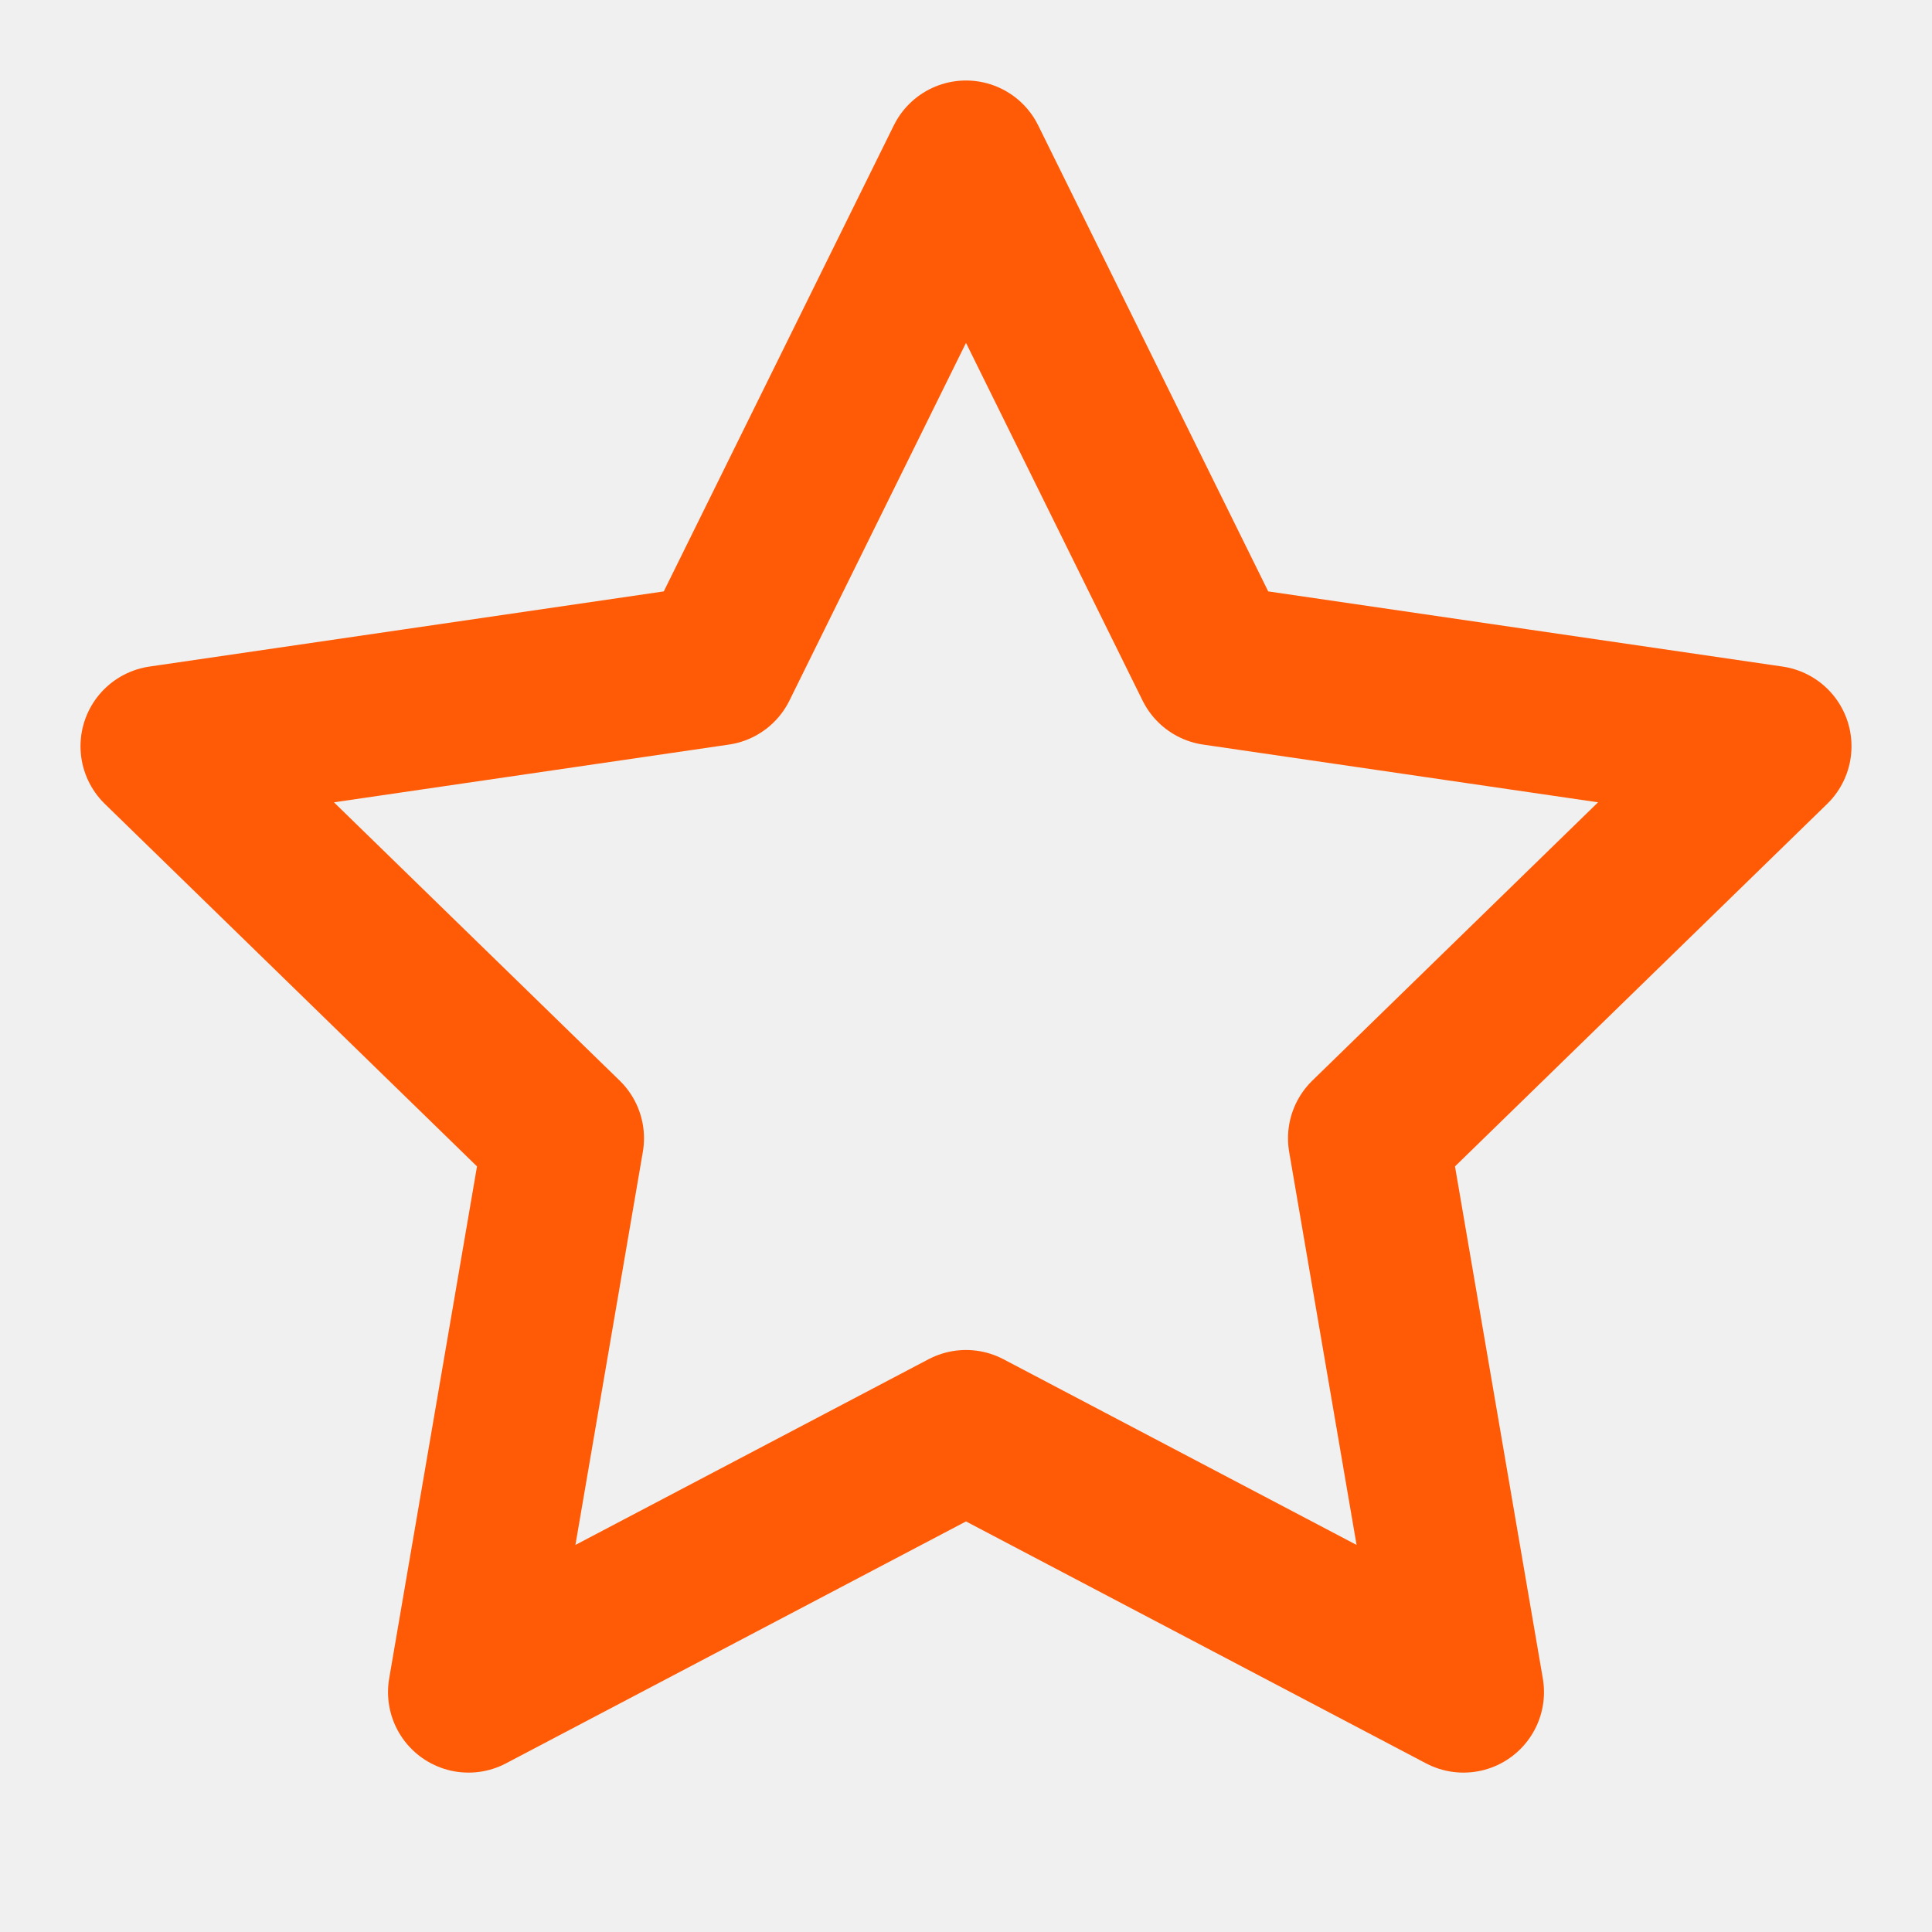
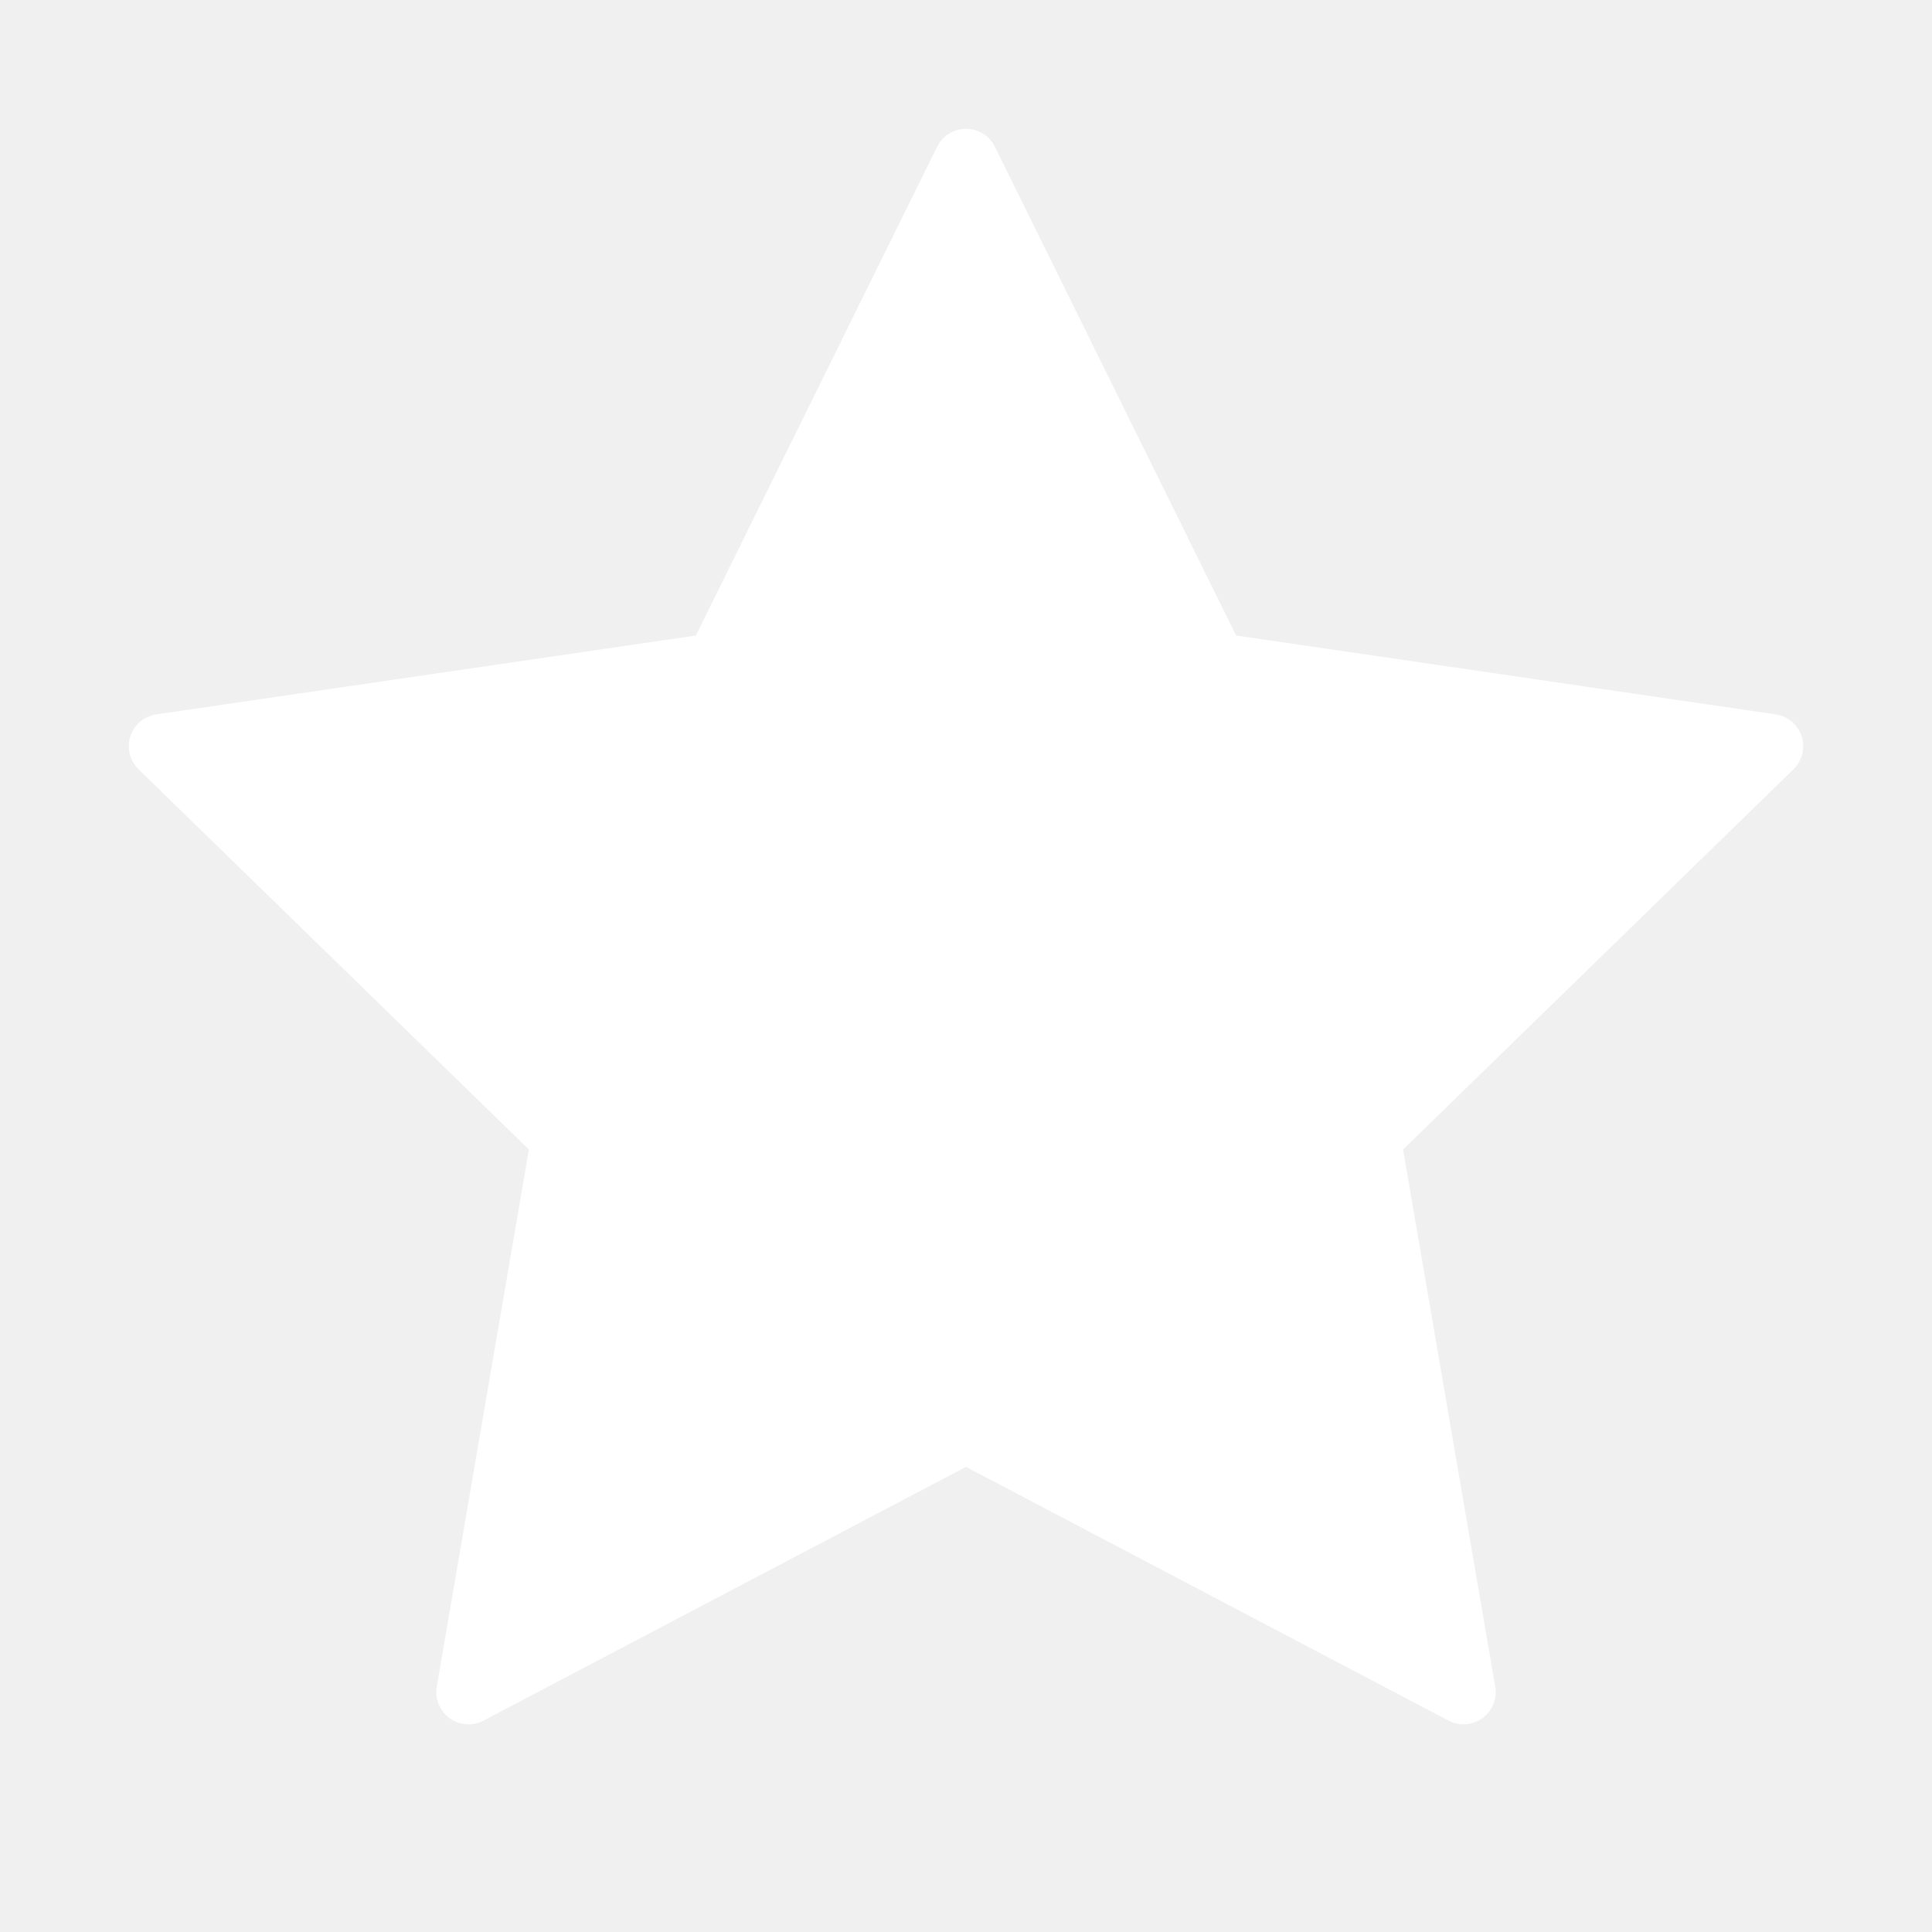
- <svg xmlns="http://www.w3.org/2000/svg" viewBox="0 0 24 24" fill="none" stroke="#FF5B06" stroke-width="2" stroke-linecap="round" stroke-linejoin="round">
+ <svg xmlns="http://www.w3.org/2000/svg" viewBox="0 0 24 24" width="24" height="24" fill="#ffffff" stroke="#ffffff" stroke-width="0.8" stroke-linecap="round" stroke-linejoin="round">
  <polygon points="12 2 15.09 8.26 22 9.27 17 14.14 18.18 21.02 12 17.77 5.82 21.02 7 14.14 2 9.27 8.91 8.26 12 2" />
</svg>
